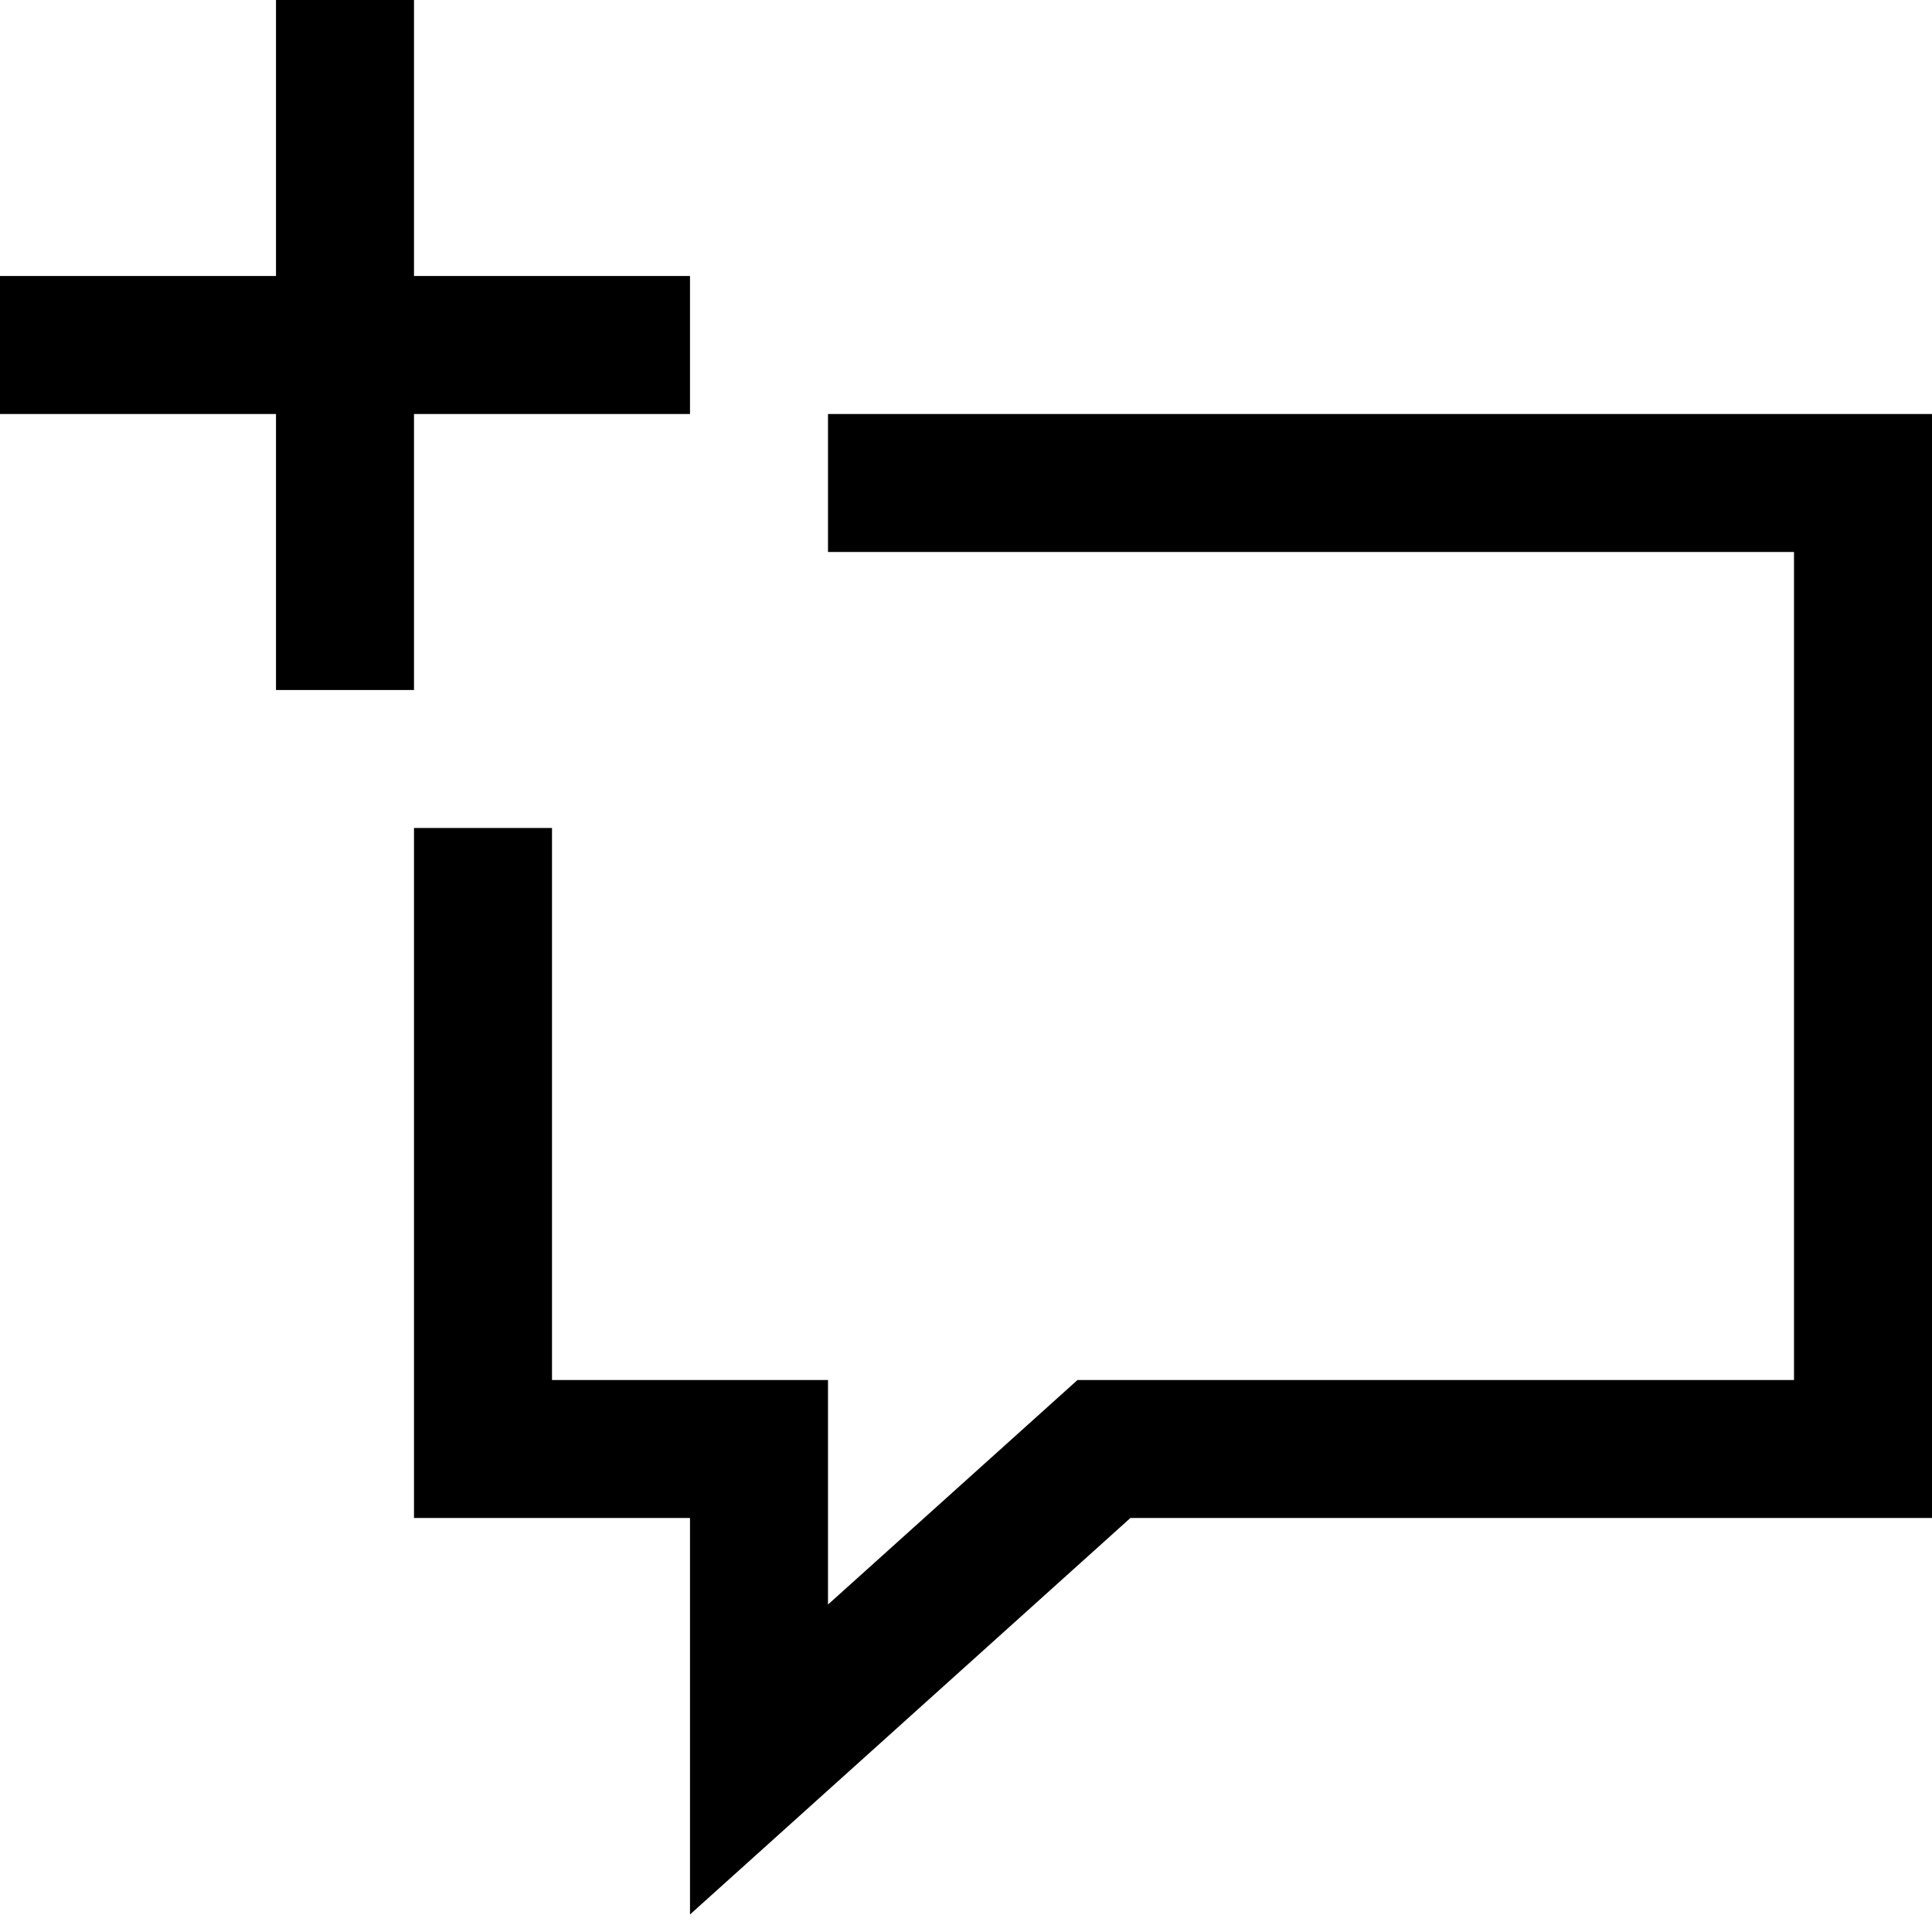
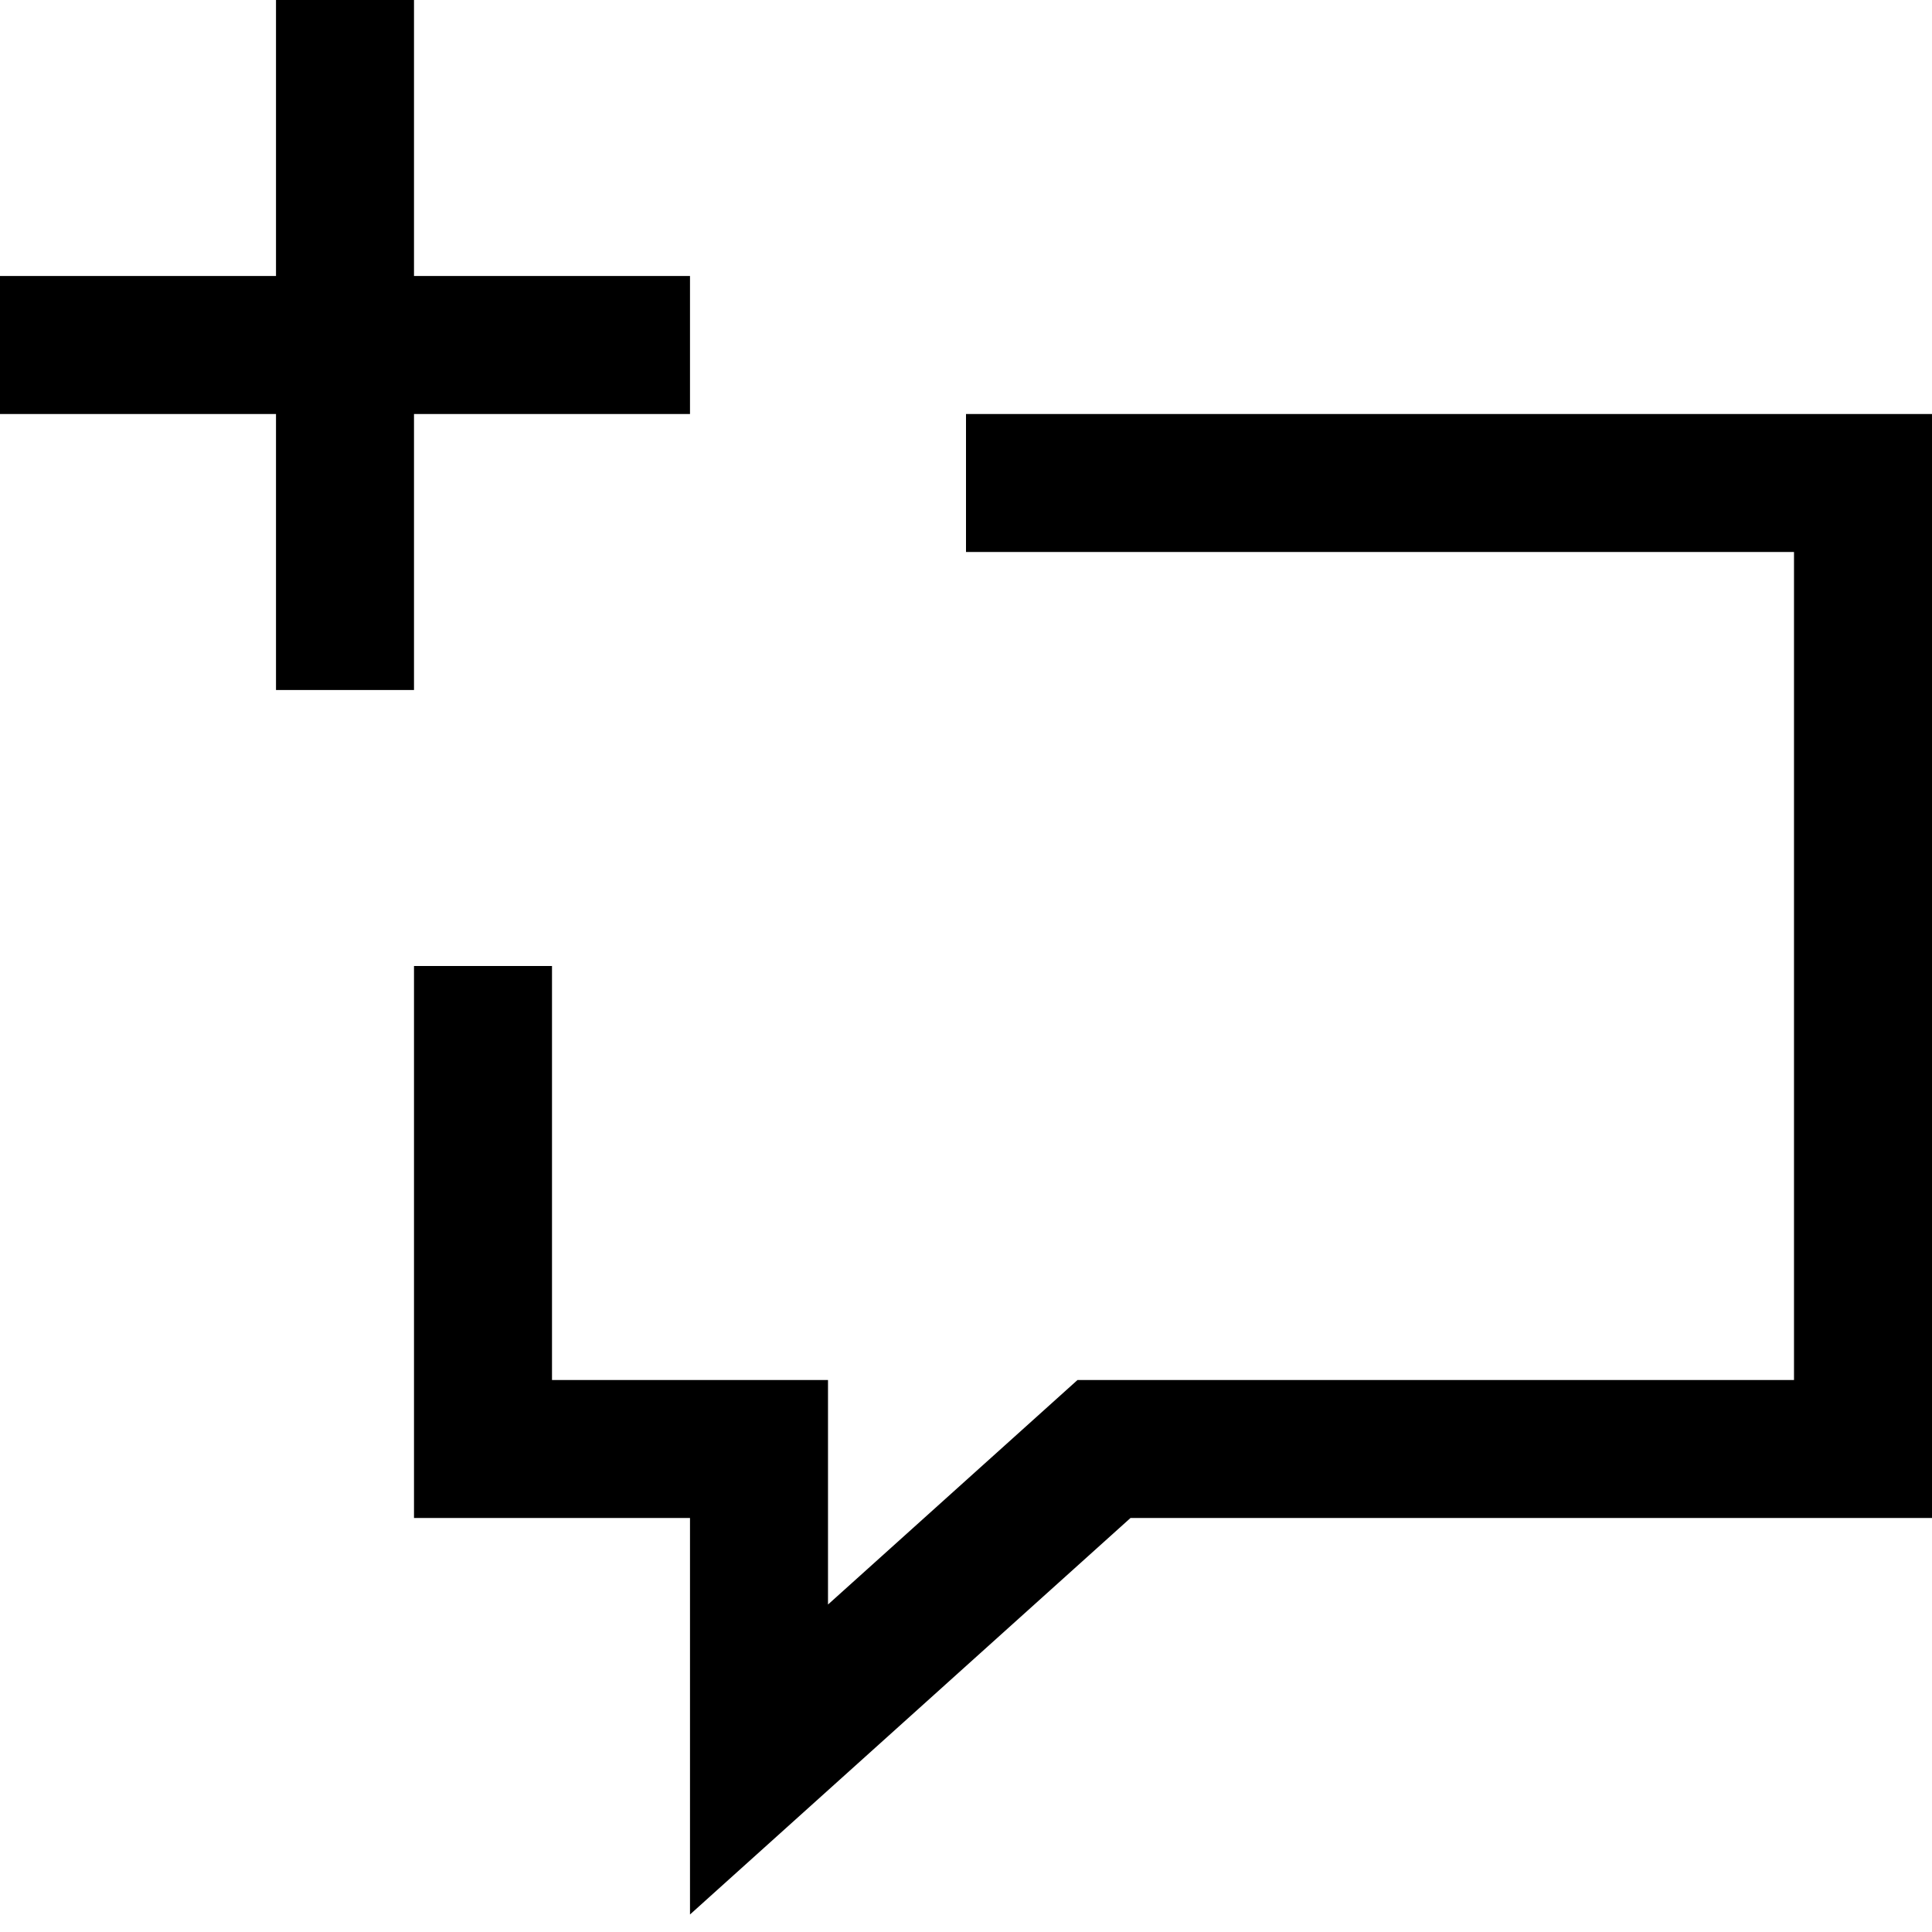
<svg xmlns="http://www.w3.org/2000/svg" viewBox="0 0 448 448" enable-background="new 0 0 448 448">
-   <path d="M448 96v256h-185.875l-102.125 91.938v-91.938h-64v-160h32v128h64v52.063l57.859-52.063h166.141v-192h-224v-32h256zm-288-32h-64v-64h-32v64h-64v32h64v64h32v-64h64v-32z" />
+   <path d="M448 96v256h-185.859l-102.141 91.938v-91.938h-64v-128h32v96h64v52.063l57.859-52.063h166.141v-192h-192v-32h224zm-288-32h-64v-64h-32v64h-64v32h64v64h32v-64h64v-32z" />
</svg>
